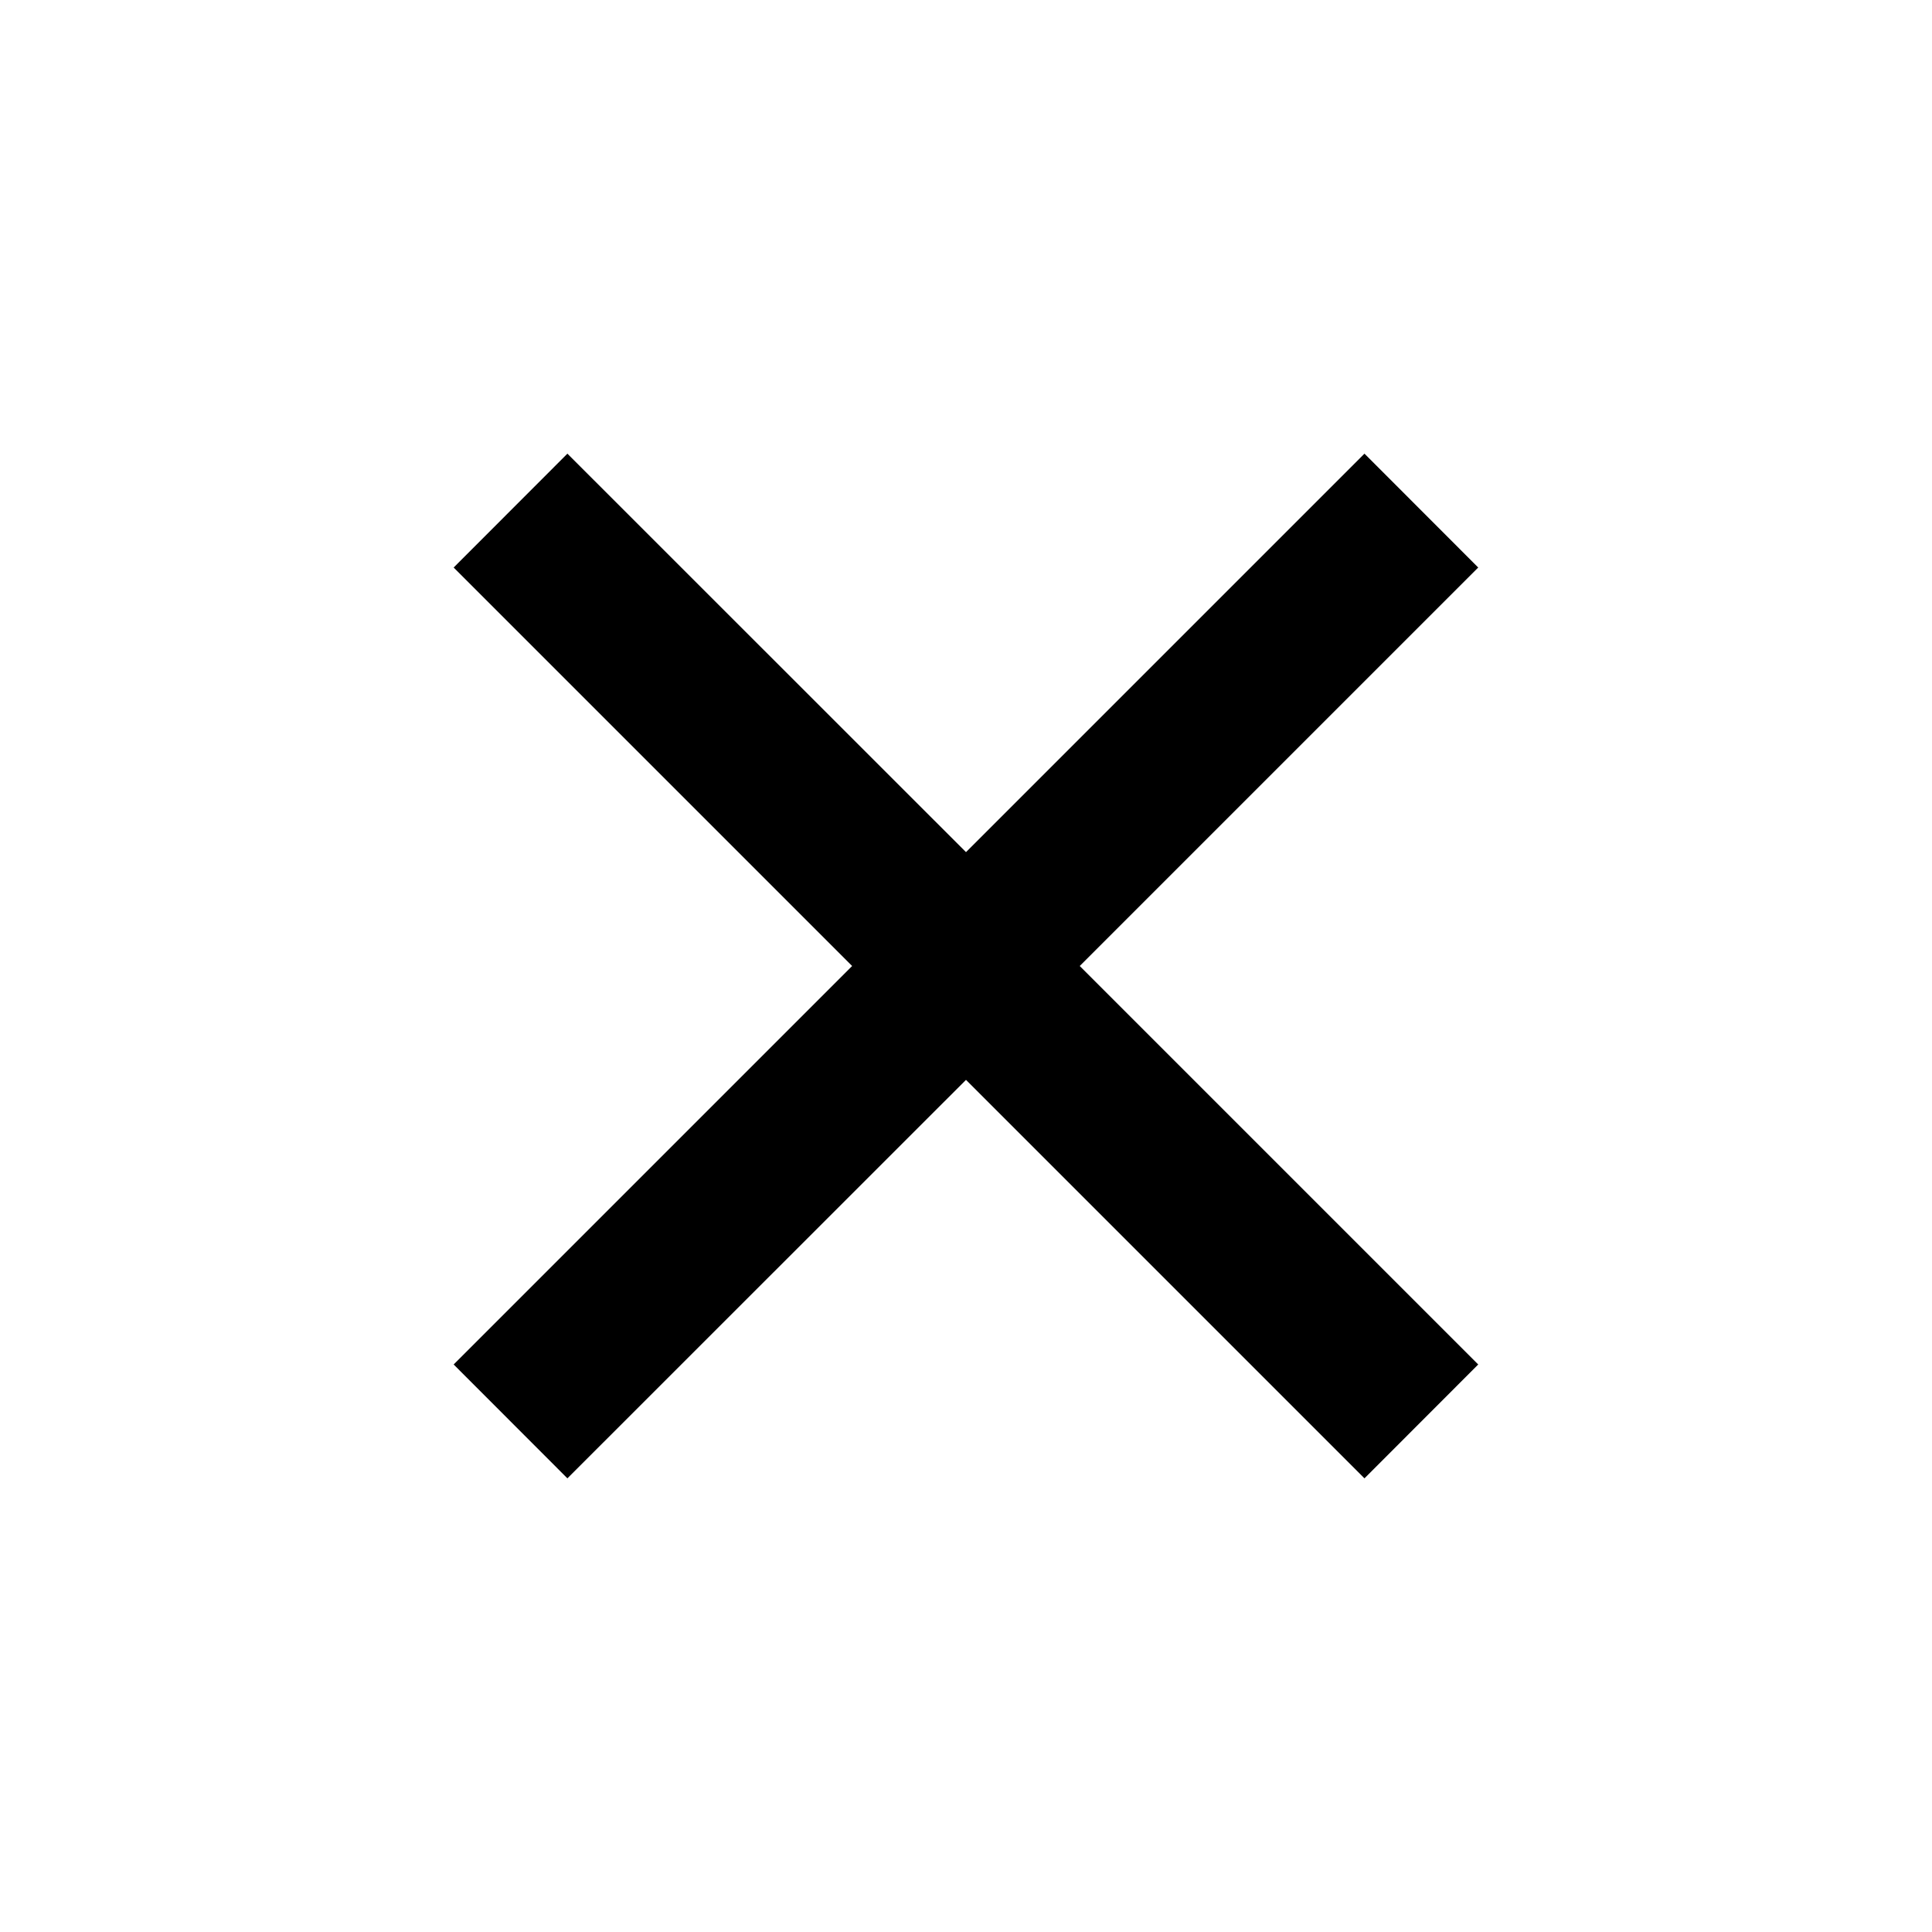
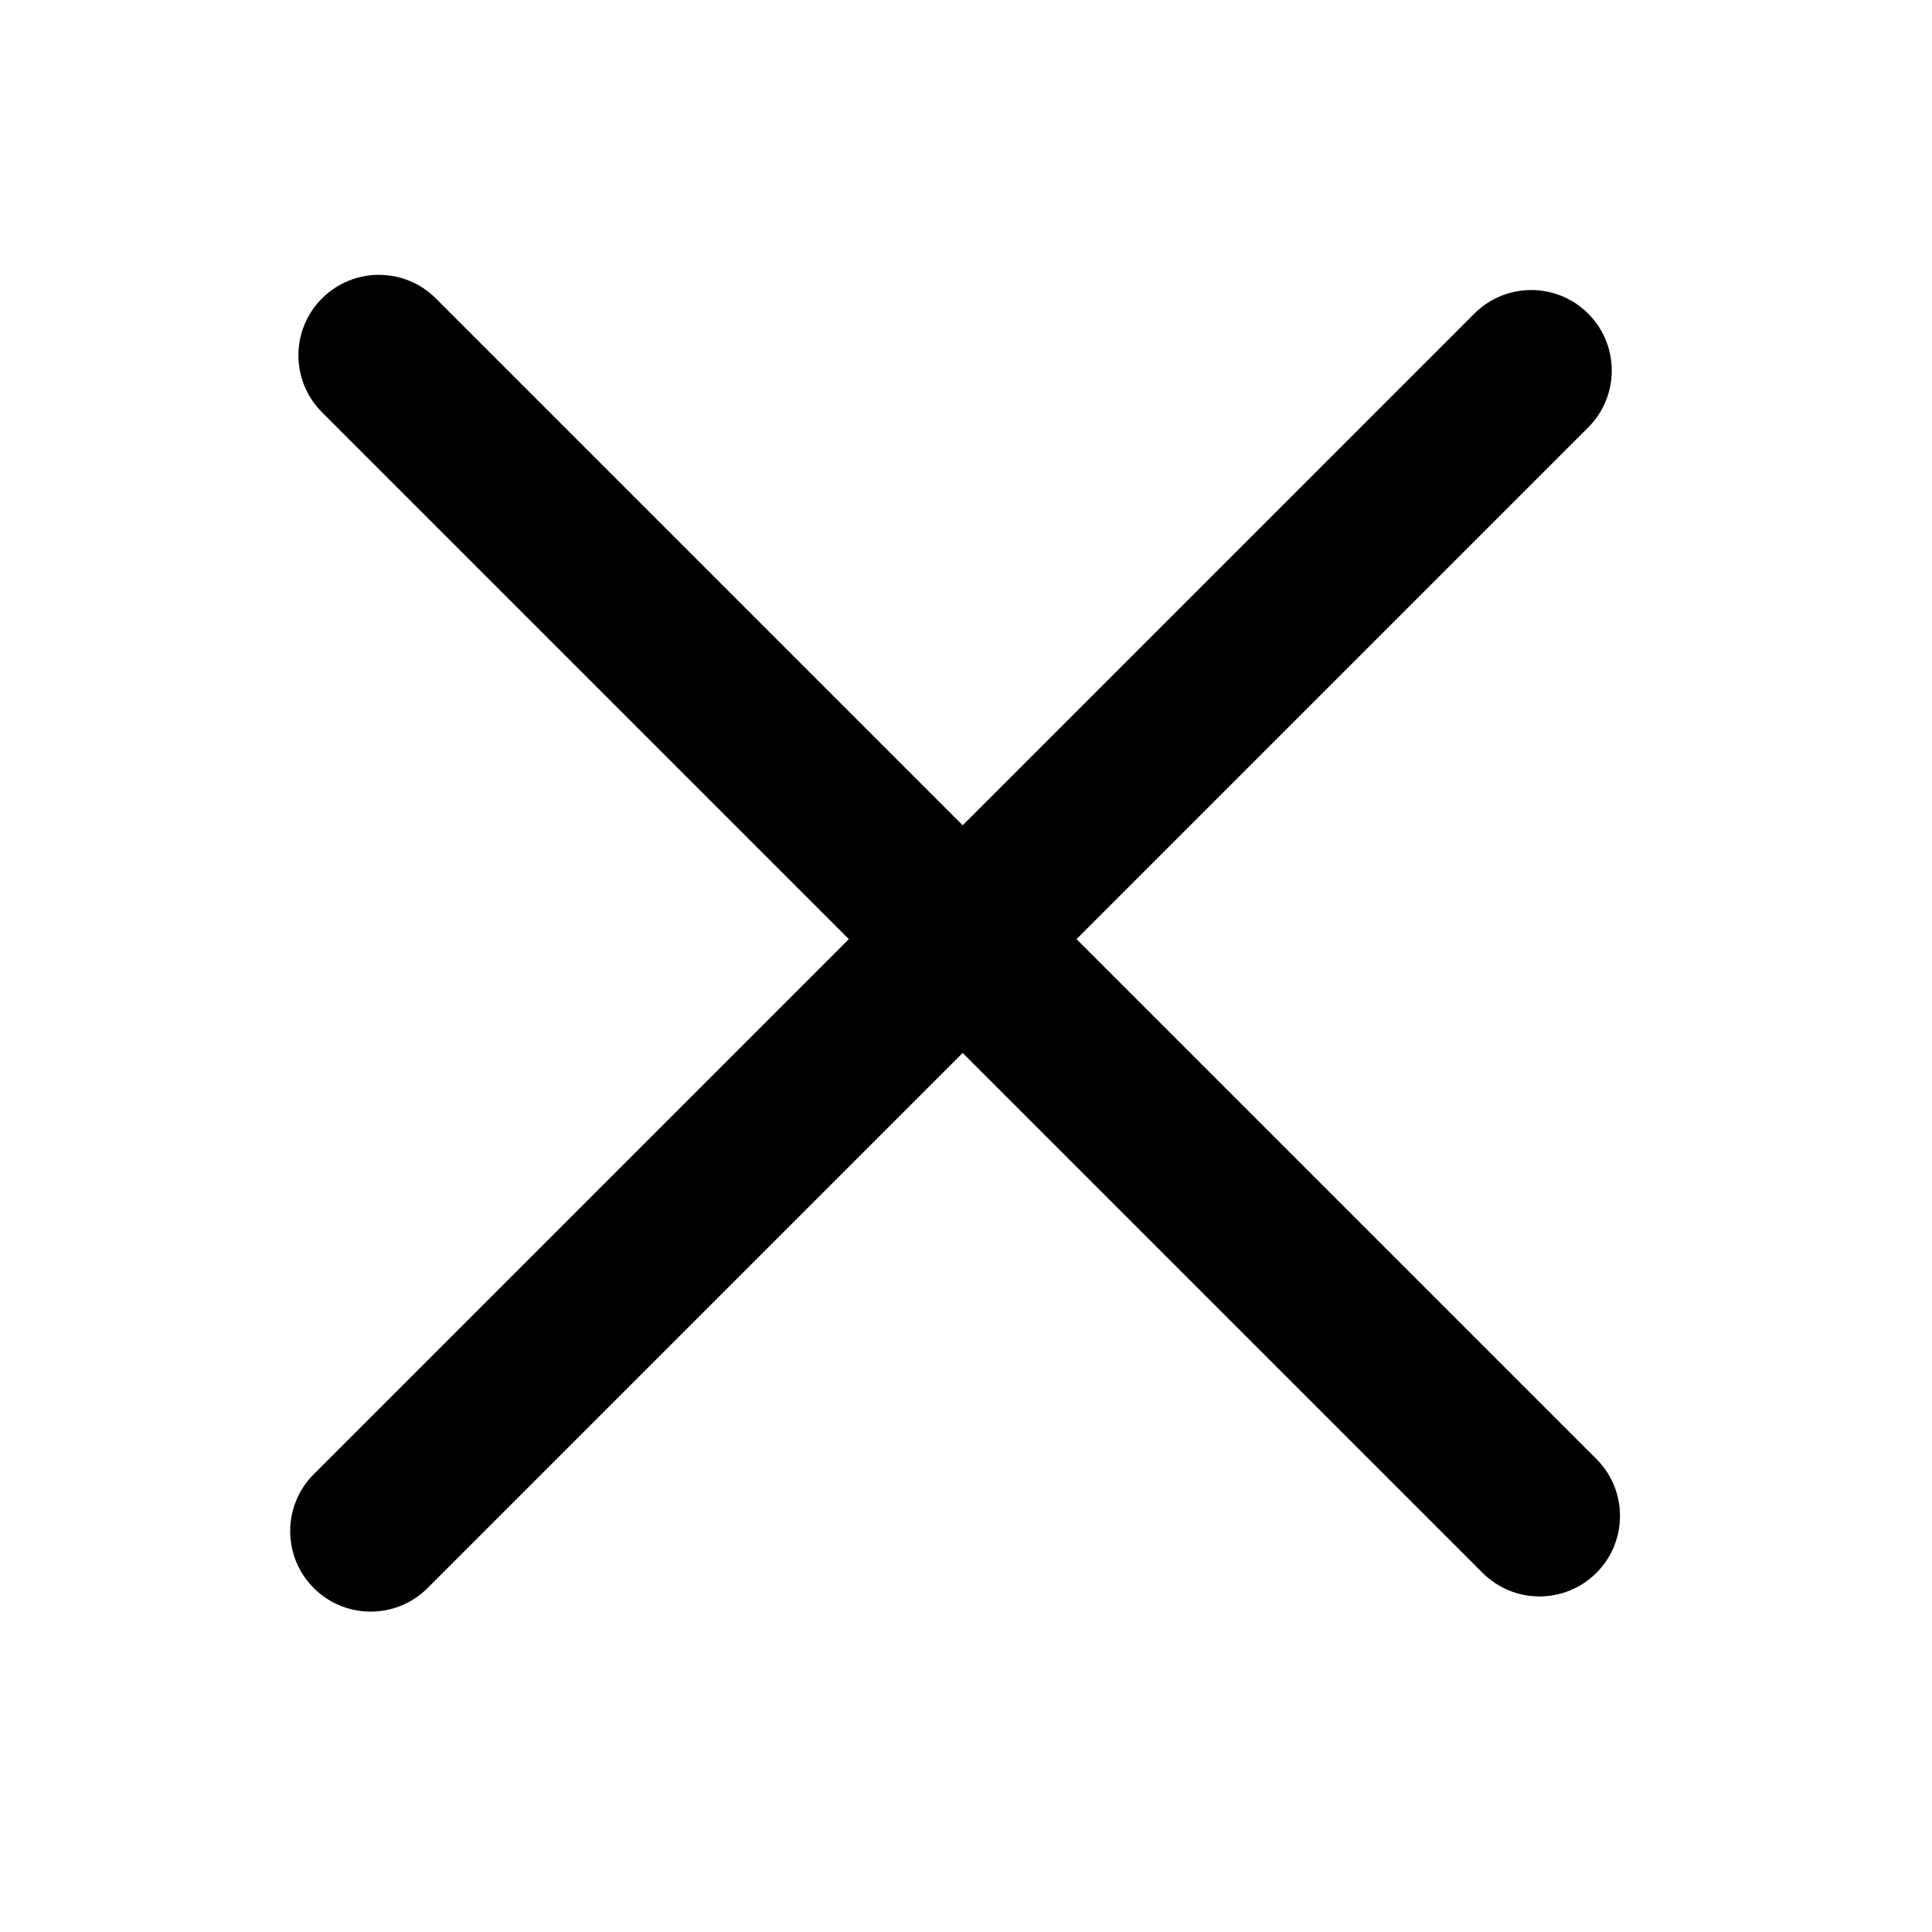
- <svg xmlns="http://www.w3.org/2000/svg" width="16" height="16" viewBox="0 0 16 16">
-   <path d="M8 7.057L11.3 3.757L12.242 4.7L8.942 8L12.242 11.3L11.3 12.243L8 8.943L4.699 12.243L3.757 11.3L7.057 8L3.757 4.7L4.699 3.757L8 7.057Z" />
+ <svg xmlns="http://www.w3.org/2000/svg" width="24" height="24" viewBox="0 0 24 24">
+   <rect x="4.707" y="3" width="22.389" height="2" rx="1" transform="rotate(45 4.70703 3)" />
+   <rect x="3.19" y="19.02" width="22.389" height="2" rx="1" transform="rotate(-45 3.19043 19.0195)" />
</svg>
